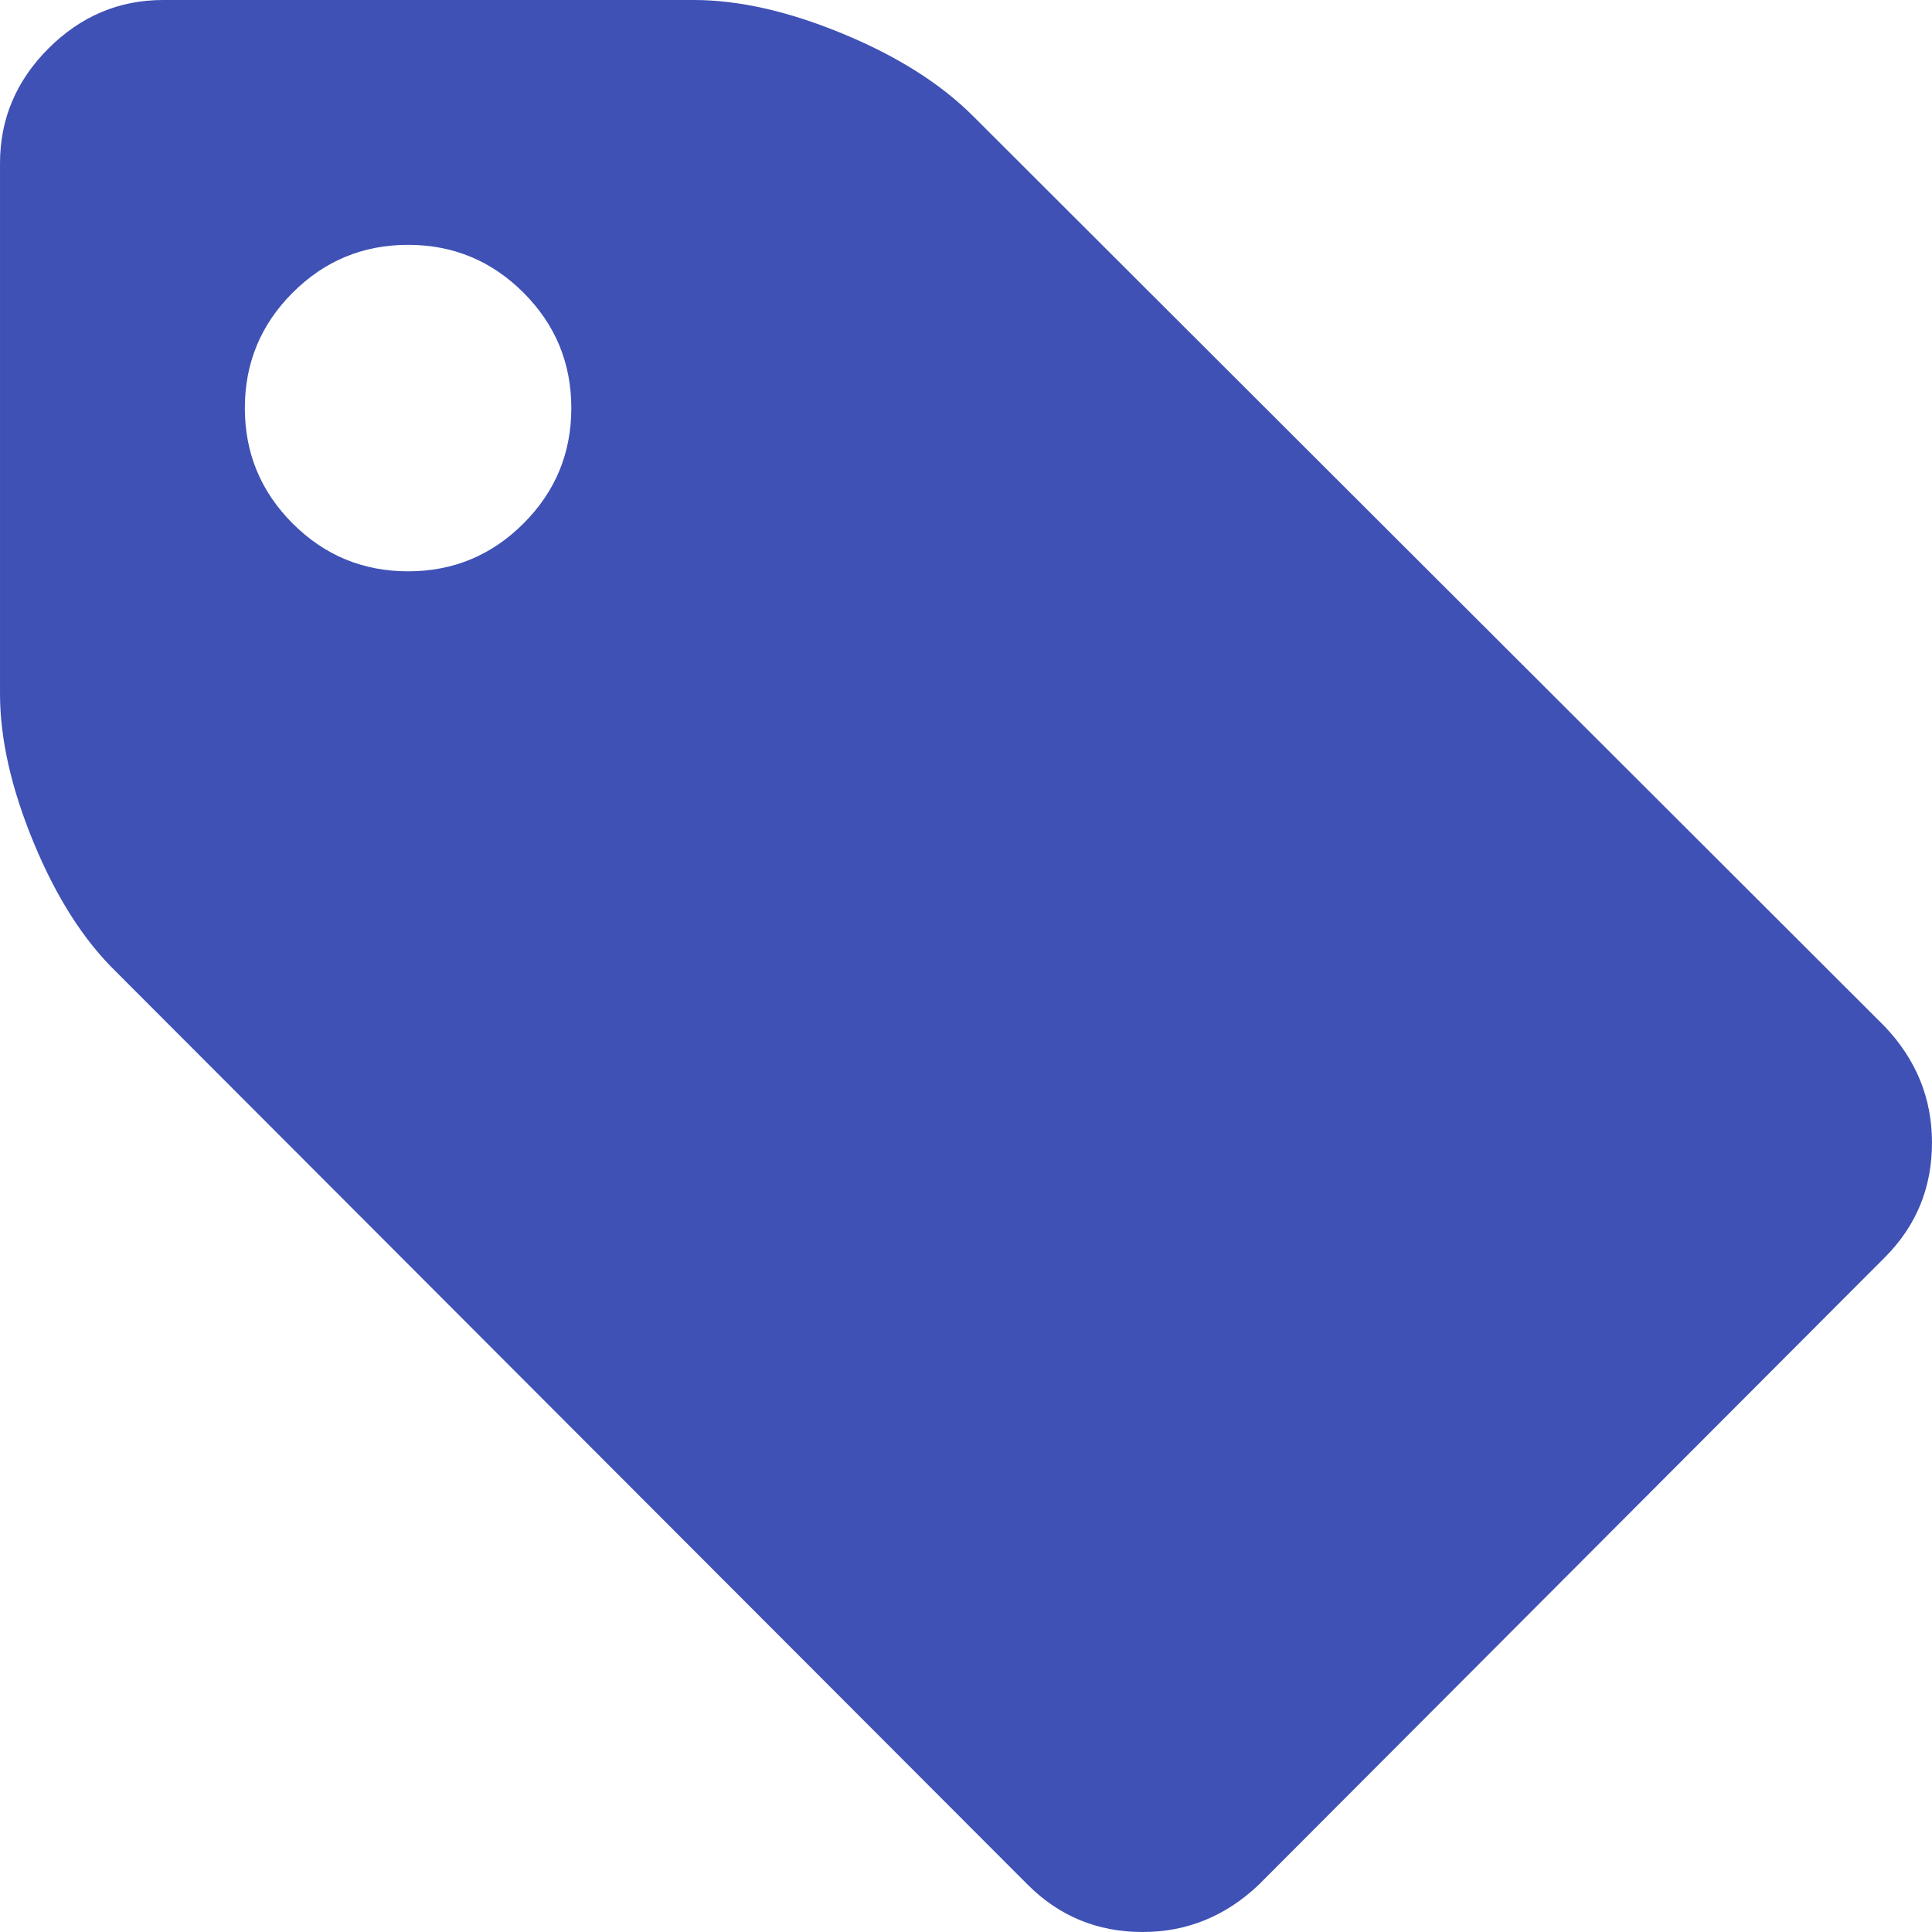
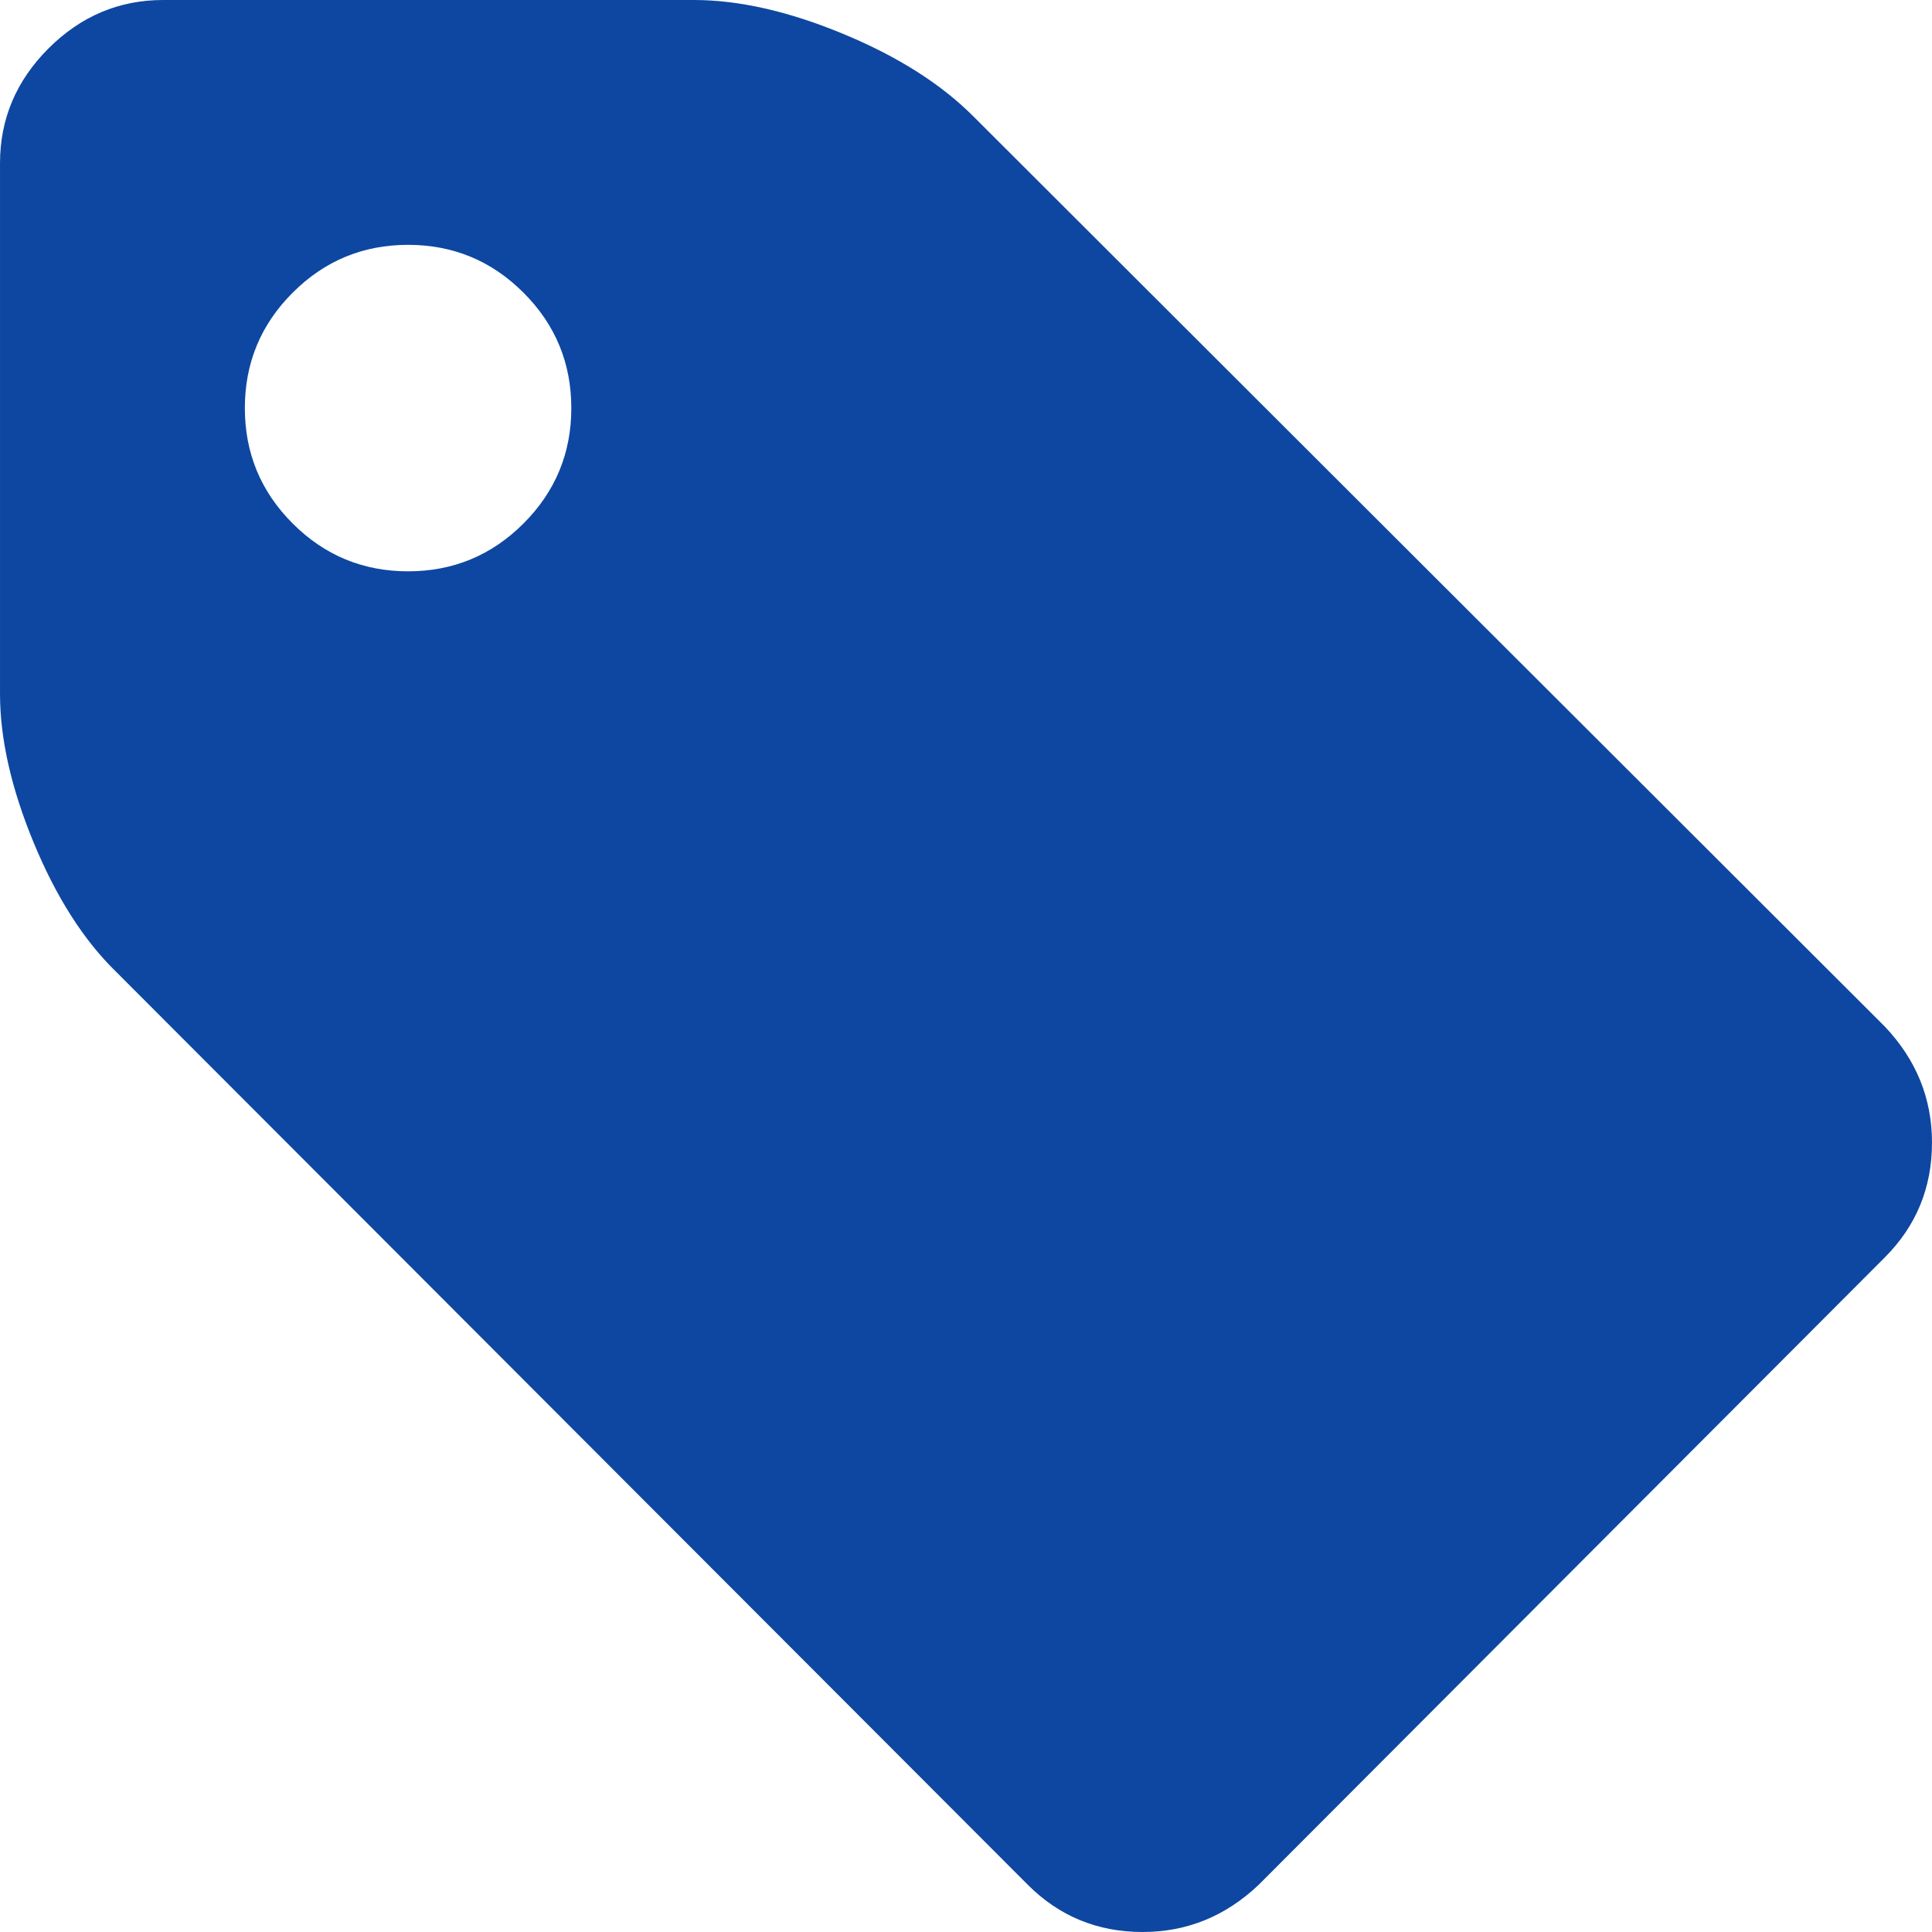
<svg xmlns="http://www.w3.org/2000/svg" version="1.1" id="Capa_1" x="0px" y="0px" width="16px" height="16px" viewBox="0 0 432.544 432.544" style="enable-background:new 0 0 432.544 432.544;" xml:space="preserve">
  <g>
-     <path d="M421.985,229.833L217.847,25.981c-7.235-7.238-16.94-13.374-29.121-18.416C176.541,2.522,165.407,0,155.318,0H36.547   C26.648,0,18.083,3.619,10.85,10.848C3.617,18.081,0.002,26.646,0.002,36.545v118.771c0,10.088,2.519,21.219,7.564,33.404   s11.182,21.792,18.417,28.837L230.118,421.98c7.043,7.043,15.602,10.564,25.697,10.564c9.89,0,18.558-3.521,25.98-10.564   l140.186-140.47c7.043-7.046,10.561-15.604,10.561-25.693C432.542,245.919,429.024,237.258,421.985,229.833z M117.202,117.201   c-7.142,7.138-15.752,10.709-25.841,10.709c-10.085,0-18.699-3.571-25.837-10.709c-7.138-7.139-10.706-15.749-10.706-25.837   c0-10.089,3.568-18.702,10.706-25.837c7.139-7.139,15.752-10.71,25.837-10.71c10.089,0,18.702,3.571,25.841,10.71   c7.135,7.135,10.706,15.749,10.706,25.837C127.908,101.452,124.341,110.062,117.202,117.201z" fill="#3f51b5" />
+     <path d="M421.985,229.833L217.847,25.981c-7.235-7.238-16.94-13.374-29.121-18.416C176.541,2.522,165.407,0,155.318,0H36.547   C26.648,0,18.083,3.619,10.85,10.848C3.617,18.081,0.002,26.646,0.002,36.545v118.771c0,10.088,2.519,21.219,7.564,33.404   s11.182,21.792,18.417,28.837L230.118,421.98c7.043,7.043,15.602,10.564,25.697,10.564c9.89,0,18.558-3.521,25.98-10.564   l140.186-140.47c7.043-7.046,10.561-15.604,10.561-25.693C432.542,245.919,429.024,237.258,421.985,229.833z M117.202,117.201   c-7.142,7.138-15.752,10.709-25.841,10.709c-10.085,0-18.699-3.571-25.837-10.709c-7.138-7.139-10.706-15.749-10.706-25.837   c0-10.089,3.568-18.702,10.706-25.837c7.139-7.139,15.752-10.71,25.837-10.71c10.089,0,18.702,3.571,25.841,10.71   c7.135,7.135,10.706,15.749,10.706,25.837C127.908,101.452,124.341,110.062,117.202,117.201z" fill="#0d47a1" />
  </g>
  <g>
</g>
  <g>
</g>
  <g>
</g>
  <g>
</g>
  <g>
</g>
  <g>
</g>
  <g>
</g>
  <g>
</g>
  <g>
</g>
  <g>
</g>
  <g>
</g>
  <g>
</g>
  <g>
</g>
  <g>
</g>
  <g>
</g>
</svg>
